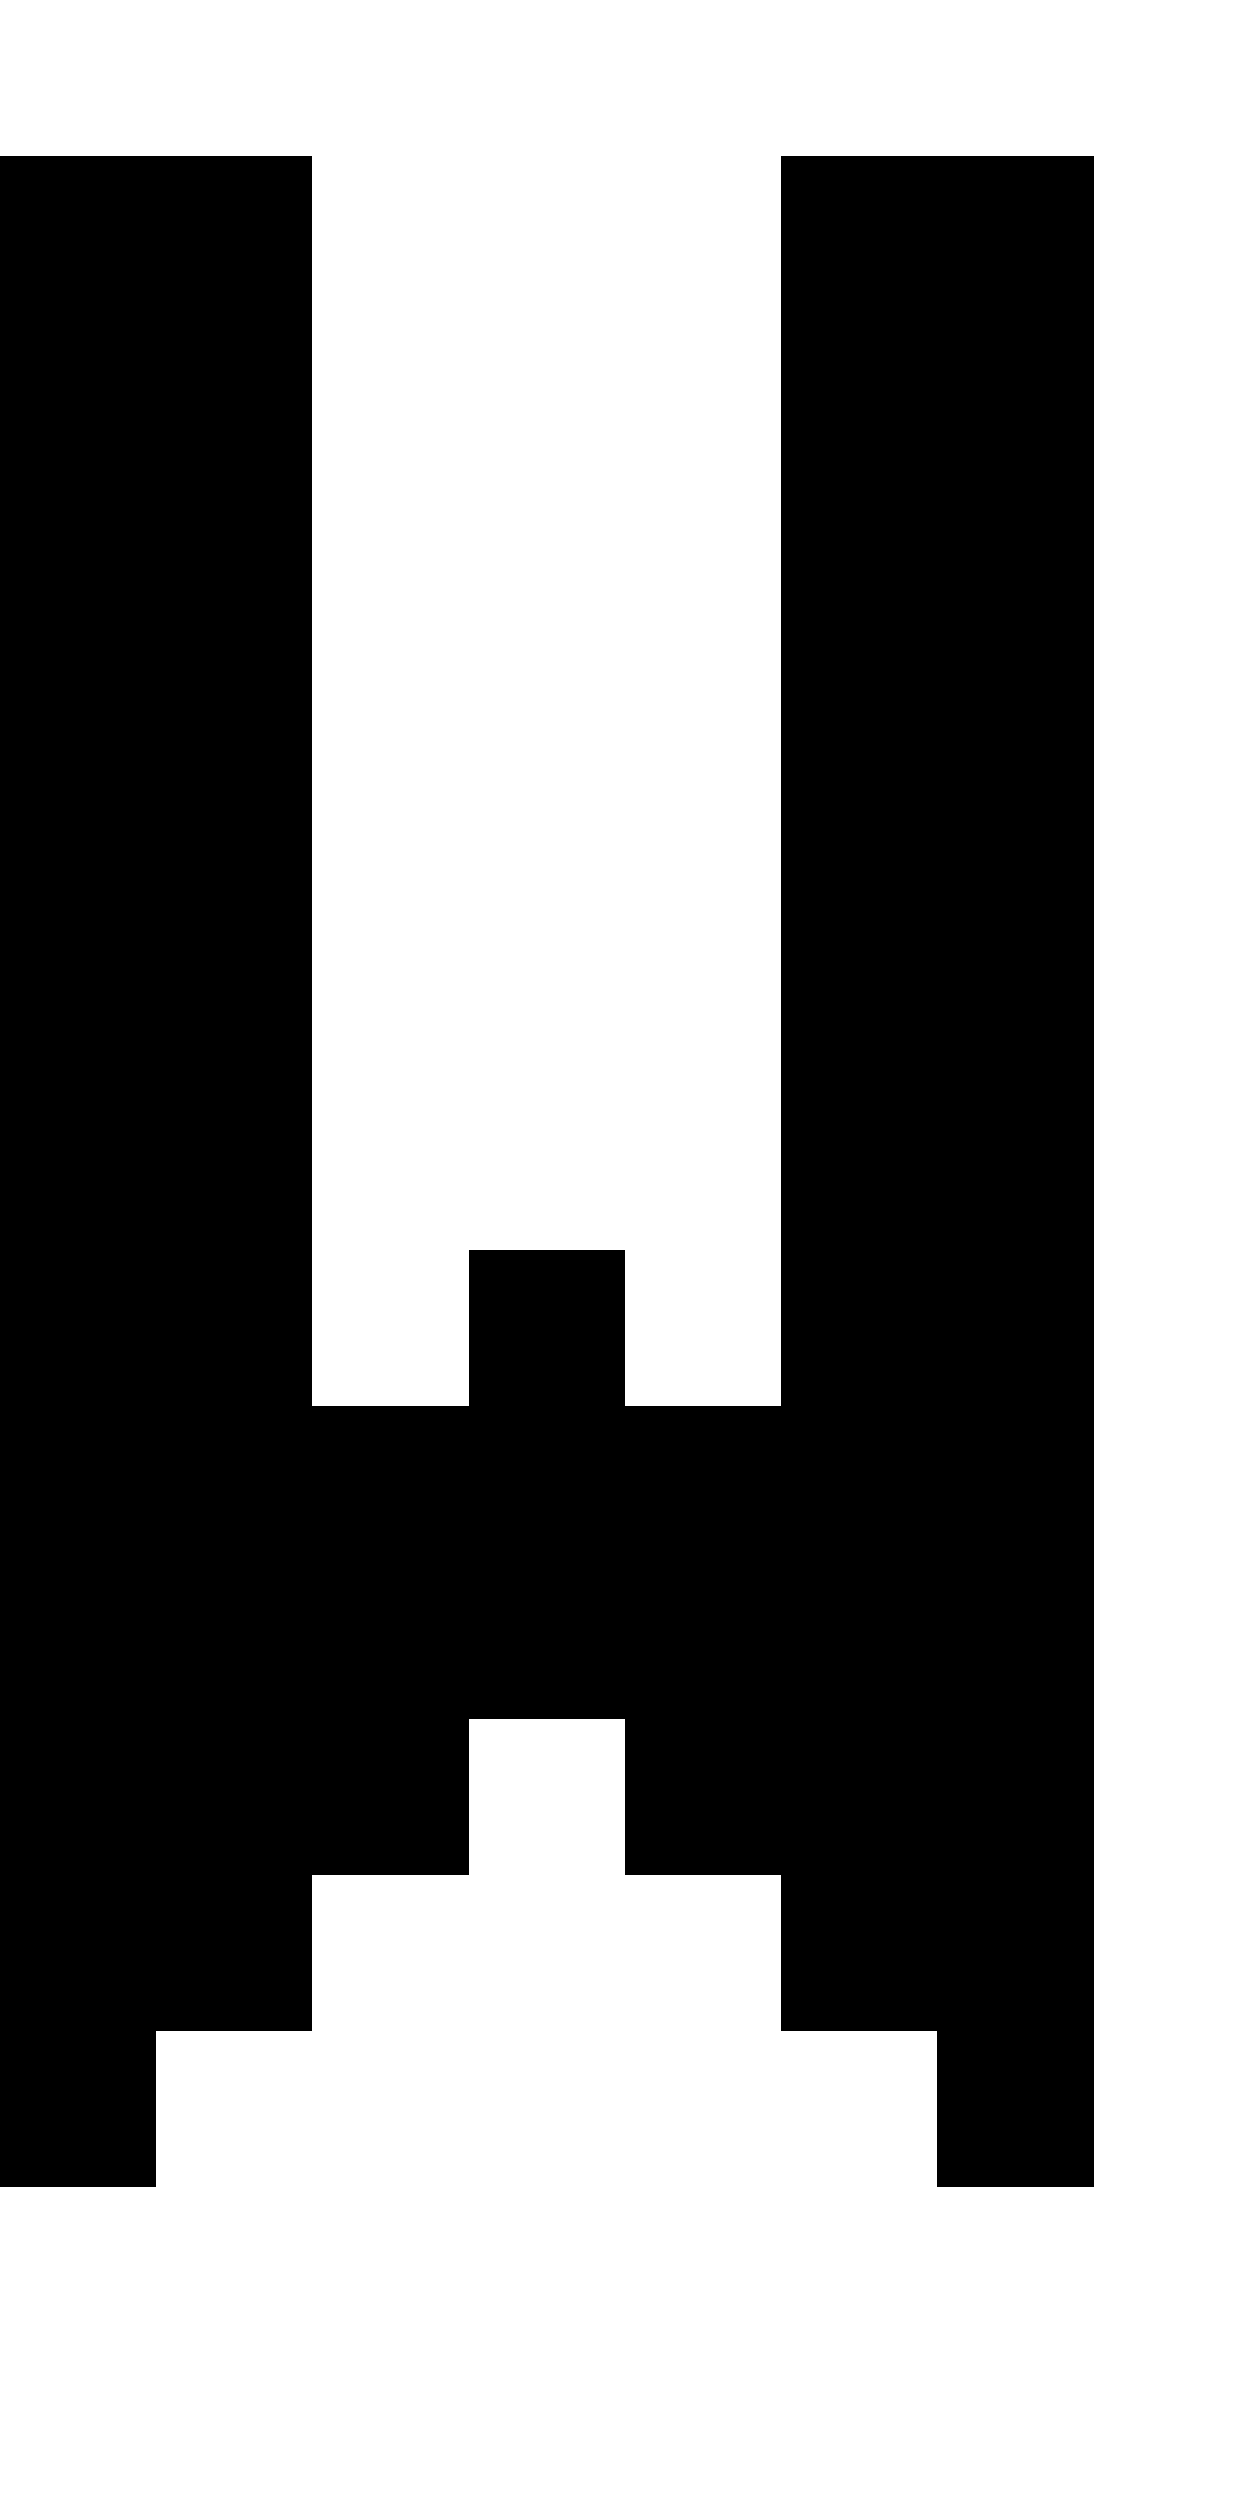
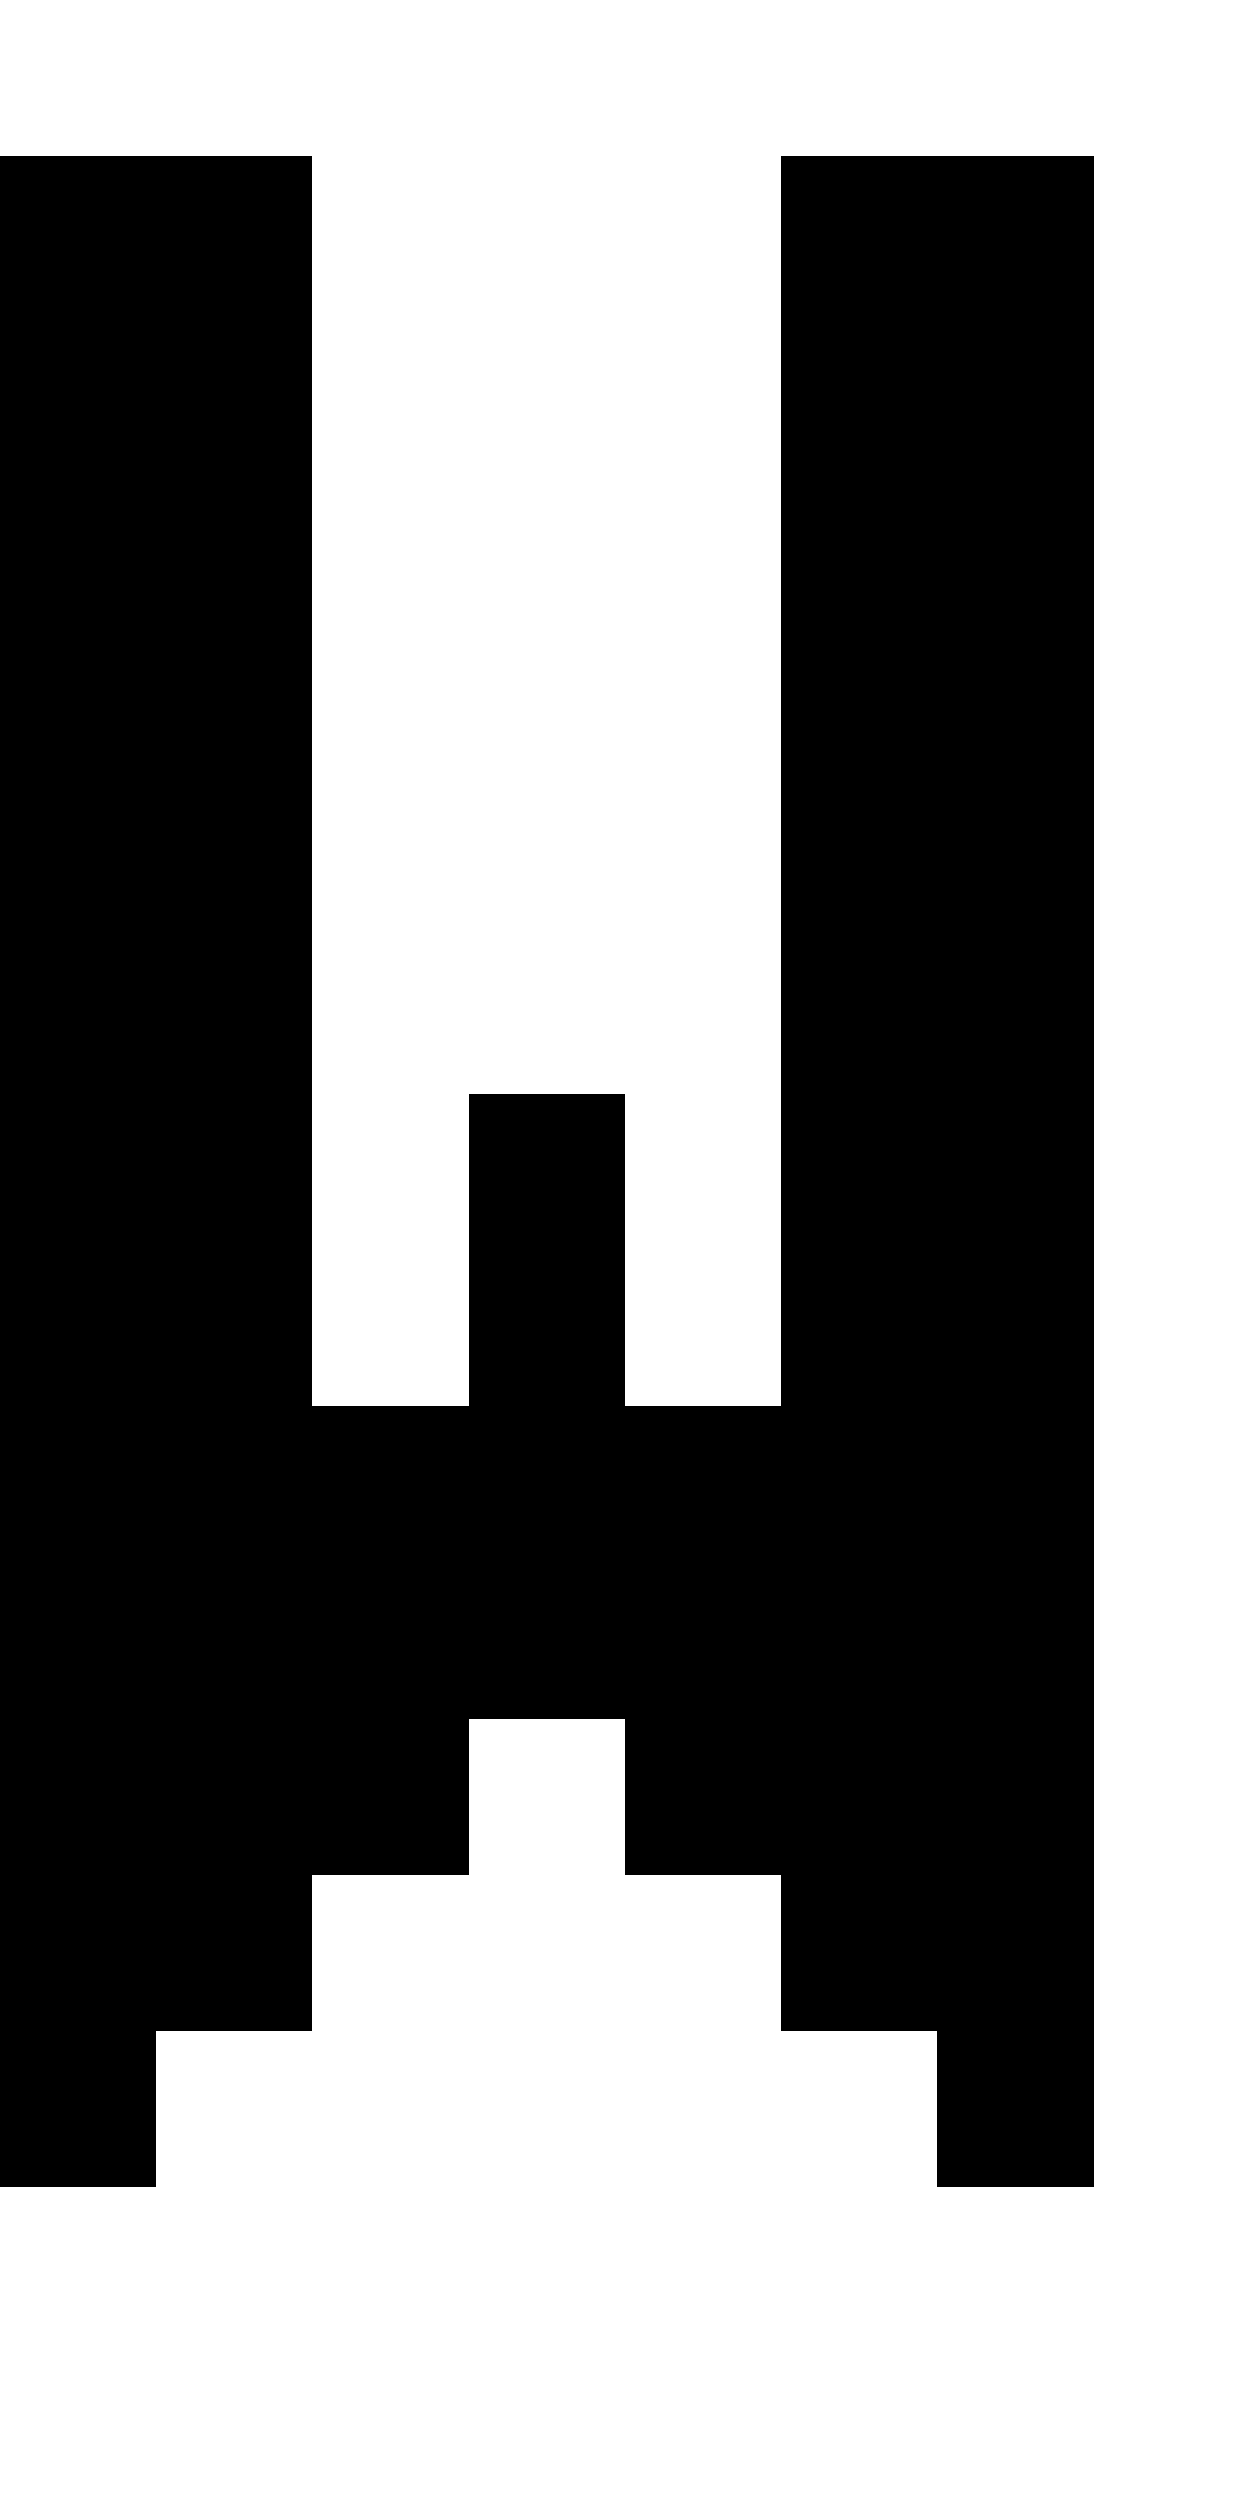
<svg xmlns="http://www.w3.org/2000/svg" baseProfile="full" height="64px" version="1.1" width="32px">
  <defs />
  <rect fill="rgb(0,0,0)" height="4px" shape-rendering="crispEdges" width="4px" x="0px" y="4px" />
  <rect fill="rgb(0,0,0)" height="4px" shape-rendering="crispEdges" width="4px" x="0px" y="8px" />
  <rect fill="rgb(0,0,0)" height="4px" shape-rendering="crispEdges" width="4px" x="0px" y="12px" />
  <rect fill="rgb(0,0,0)" height="4px" shape-rendering="crispEdges" width="4px" x="0px" y="16px" />
  <rect fill="rgb(0,0,0)" height="4px" shape-rendering="crispEdges" width="4px" x="0px" y="20px" />
  <rect fill="rgb(0,0,0)" height="4px" shape-rendering="crispEdges" width="4px" x="0px" y="24px" />
  <rect fill="rgb(0,0,0)" height="4px" shape-rendering="crispEdges" width="4px" x="0px" y="28px" />
  <rect fill="rgb(0,0,0)" height="4px" shape-rendering="crispEdges" width="4px" x="0px" y="32px" />
  <rect fill="rgb(0,0,0)" height="4px" shape-rendering="crispEdges" width="4px" x="0px" y="36px" />
  <rect fill="rgb(0,0,0)" height="4px" shape-rendering="crispEdges" width="4px" x="0px" y="40px" />
  <rect fill="rgb(0,0,0)" height="4px" shape-rendering="crispEdges" width="4px" x="0px" y="44px" />
  <rect fill="rgb(0,0,0)" height="4px" shape-rendering="crispEdges" width="4px" x="0px" y="48px" />
  <rect fill="rgb(0,0,0)" height="4px" shape-rendering="crispEdges" width="4px" x="0px" y="52px" />
  <rect fill="rgb(0,0,0)" height="4px" shape-rendering="crispEdges" width="4px" x="4px" y="4px" />
  <rect fill="rgb(0,0,0)" height="4px" shape-rendering="crispEdges" width="4px" x="4px" y="8px" />
  <rect fill="rgb(0,0,0)" height="4px" shape-rendering="crispEdges" width="4px" x="4px" y="12px" />
  <rect fill="rgb(0,0,0)" height="4px" shape-rendering="crispEdges" width="4px" x="4px" y="16px" />
  <rect fill="rgb(0,0,0)" height="4px" shape-rendering="crispEdges" width="4px" x="4px" y="20px" />
  <rect fill="rgb(0,0,0)" height="4px" shape-rendering="crispEdges" width="4px" x="4px" y="24px" />
  <rect fill="rgb(0,0,0)" height="4px" shape-rendering="crispEdges" width="4px" x="4px" y="28px" />
  <rect fill="rgb(0,0,0)" height="4px" shape-rendering="crispEdges" width="4px" x="4px" y="32px" />
  <rect fill="rgb(0,0,0)" height="4px" shape-rendering="crispEdges" width="4px" x="4px" y="36px" />
  <rect fill="rgb(0,0,0)" height="4px" shape-rendering="crispEdges" width="4px" x="4px" y="40px" />
  <rect fill="rgb(0,0,0)" height="4px" shape-rendering="crispEdges" width="4px" x="4px" y="44px" />
  <rect fill="rgb(0,0,0)" height="4px" shape-rendering="crispEdges" width="4px" x="4px" y="48px" />
  <rect fill="rgb(0,0,0)" height="4px" shape-rendering="crispEdges" width="4px" x="8px" y="36px" />
  <rect fill="rgb(0,0,0)" height="4px" shape-rendering="crispEdges" width="4px" x="8px" y="40px" />
  <rect fill="rgb(0,0,0)" height="4px" shape-rendering="crispEdges" width="4px" x="8px" y="44px" />
+   <rect fill="rgb(0,0,0)" height="4px" shape-rendering="crispEdges" width="4px" x="12px" y="28px" />
  <rect fill="rgb(0,0,0)" height="4px" shape-rendering="crispEdges" width="4px" x="12px" y="32px" />
  <rect fill="rgb(0,0,0)" height="4px" shape-rendering="crispEdges" width="4px" x="12px" y="36px" />
  <rect fill="rgb(0,0,0)" height="4px" shape-rendering="crispEdges" width="4px" x="12px" y="40px" />
  <rect fill="rgb(0,0,0)" height="4px" shape-rendering="crispEdges" width="4px" x="16px" y="36px" />
  <rect fill="rgb(0,0,0)" height="4px" shape-rendering="crispEdges" width="4px" x="16px" y="40px" />
  <rect fill="rgb(0,0,0)" height="4px" shape-rendering="crispEdges" width="4px" x="16px" y="44px" />
  <rect fill="rgb(0,0,0)" height="4px" shape-rendering="crispEdges" width="4px" x="20px" y="4px" />
  <rect fill="rgb(0,0,0)" height="4px" shape-rendering="crispEdges" width="4px" x="20px" y="8px" />
  <rect fill="rgb(0,0,0)" height="4px" shape-rendering="crispEdges" width="4px" x="20px" y="12px" />
  <rect fill="rgb(0,0,0)" height="4px" shape-rendering="crispEdges" width="4px" x="20px" y="16px" />
  <rect fill="rgb(0,0,0)" height="4px" shape-rendering="crispEdges" width="4px" x="20px" y="20px" />
  <rect fill="rgb(0,0,0)" height="4px" shape-rendering="crispEdges" width="4px" x="20px" y="24px" />
  <rect fill="rgb(0,0,0)" height="4px" shape-rendering="crispEdges" width="4px" x="20px" y="28px" />
  <rect fill="rgb(0,0,0)" height="4px" shape-rendering="crispEdges" width="4px" x="20px" y="32px" />
  <rect fill="rgb(0,0,0)" height="4px" shape-rendering="crispEdges" width="4px" x="20px" y="36px" />
  <rect fill="rgb(0,0,0)" height="4px" shape-rendering="crispEdges" width="4px" x="20px" y="40px" />
  <rect fill="rgb(0,0,0)" height="4px" shape-rendering="crispEdges" width="4px" x="20px" y="44px" />
  <rect fill="rgb(0,0,0)" height="4px" shape-rendering="crispEdges" width="4px" x="20px" y="48px" />
  <rect fill="rgb(0,0,0)" height="4px" shape-rendering="crispEdges" width="4px" x="24px" y="4px" />
  <rect fill="rgb(0,0,0)" height="4px" shape-rendering="crispEdges" width="4px" x="24px" y="8px" />
  <rect fill="rgb(0,0,0)" height="4px" shape-rendering="crispEdges" width="4px" x="24px" y="12px" />
  <rect fill="rgb(0,0,0)" height="4px" shape-rendering="crispEdges" width="4px" x="24px" y="16px" />
  <rect fill="rgb(0,0,0)" height="4px" shape-rendering="crispEdges" width="4px" x="24px" y="20px" />
  <rect fill="rgb(0,0,0)" height="4px" shape-rendering="crispEdges" width="4px" x="24px" y="24px" />
  <rect fill="rgb(0,0,0)" height="4px" shape-rendering="crispEdges" width="4px" x="24px" y="28px" />
  <rect fill="rgb(0,0,0)" height="4px" shape-rendering="crispEdges" width="4px" x="24px" y="32px" />
  <rect fill="rgb(0,0,0)" height="4px" shape-rendering="crispEdges" width="4px" x="24px" y="36px" />
  <rect fill="rgb(0,0,0)" height="4px" shape-rendering="crispEdges" width="4px" x="24px" y="40px" />
  <rect fill="rgb(0,0,0)" height="4px" shape-rendering="crispEdges" width="4px" x="24px" y="44px" />
  <rect fill="rgb(0,0,0)" height="4px" shape-rendering="crispEdges" width="4px" x="24px" y="48px" />
  <rect fill="rgb(0,0,0)" height="4px" shape-rendering="crispEdges" width="4px" x="24px" y="52px" />
</svg>
